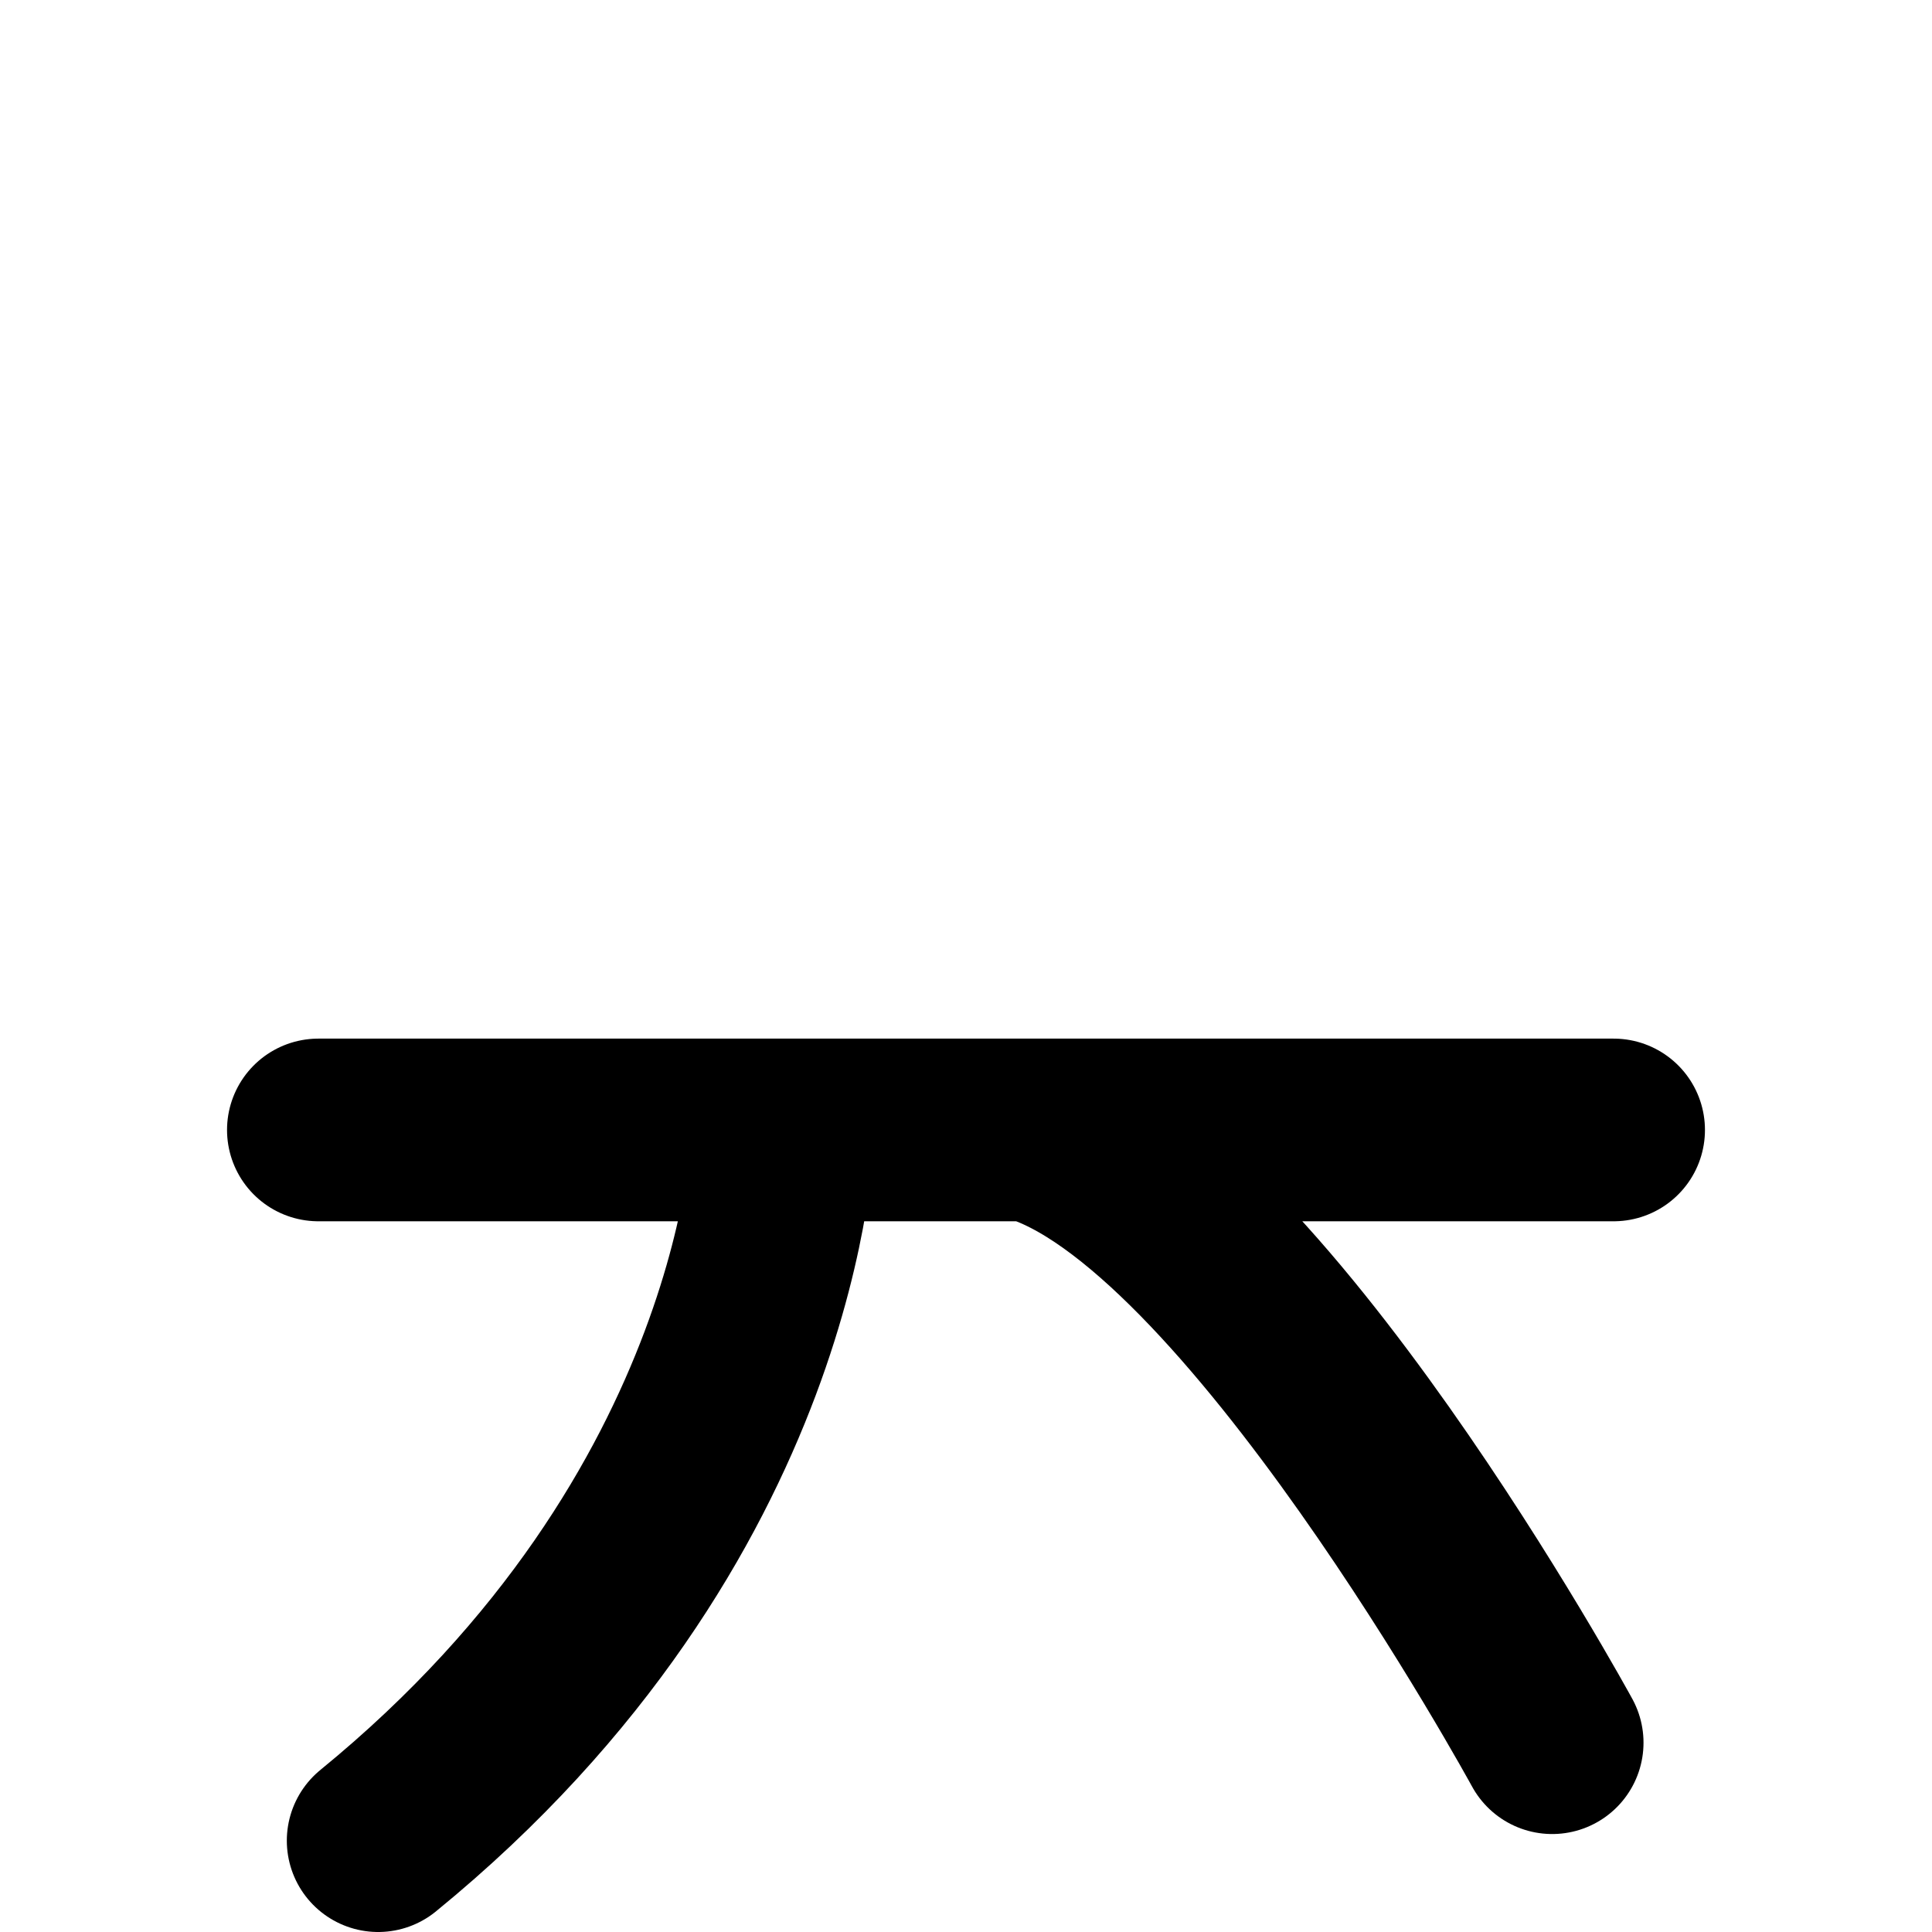
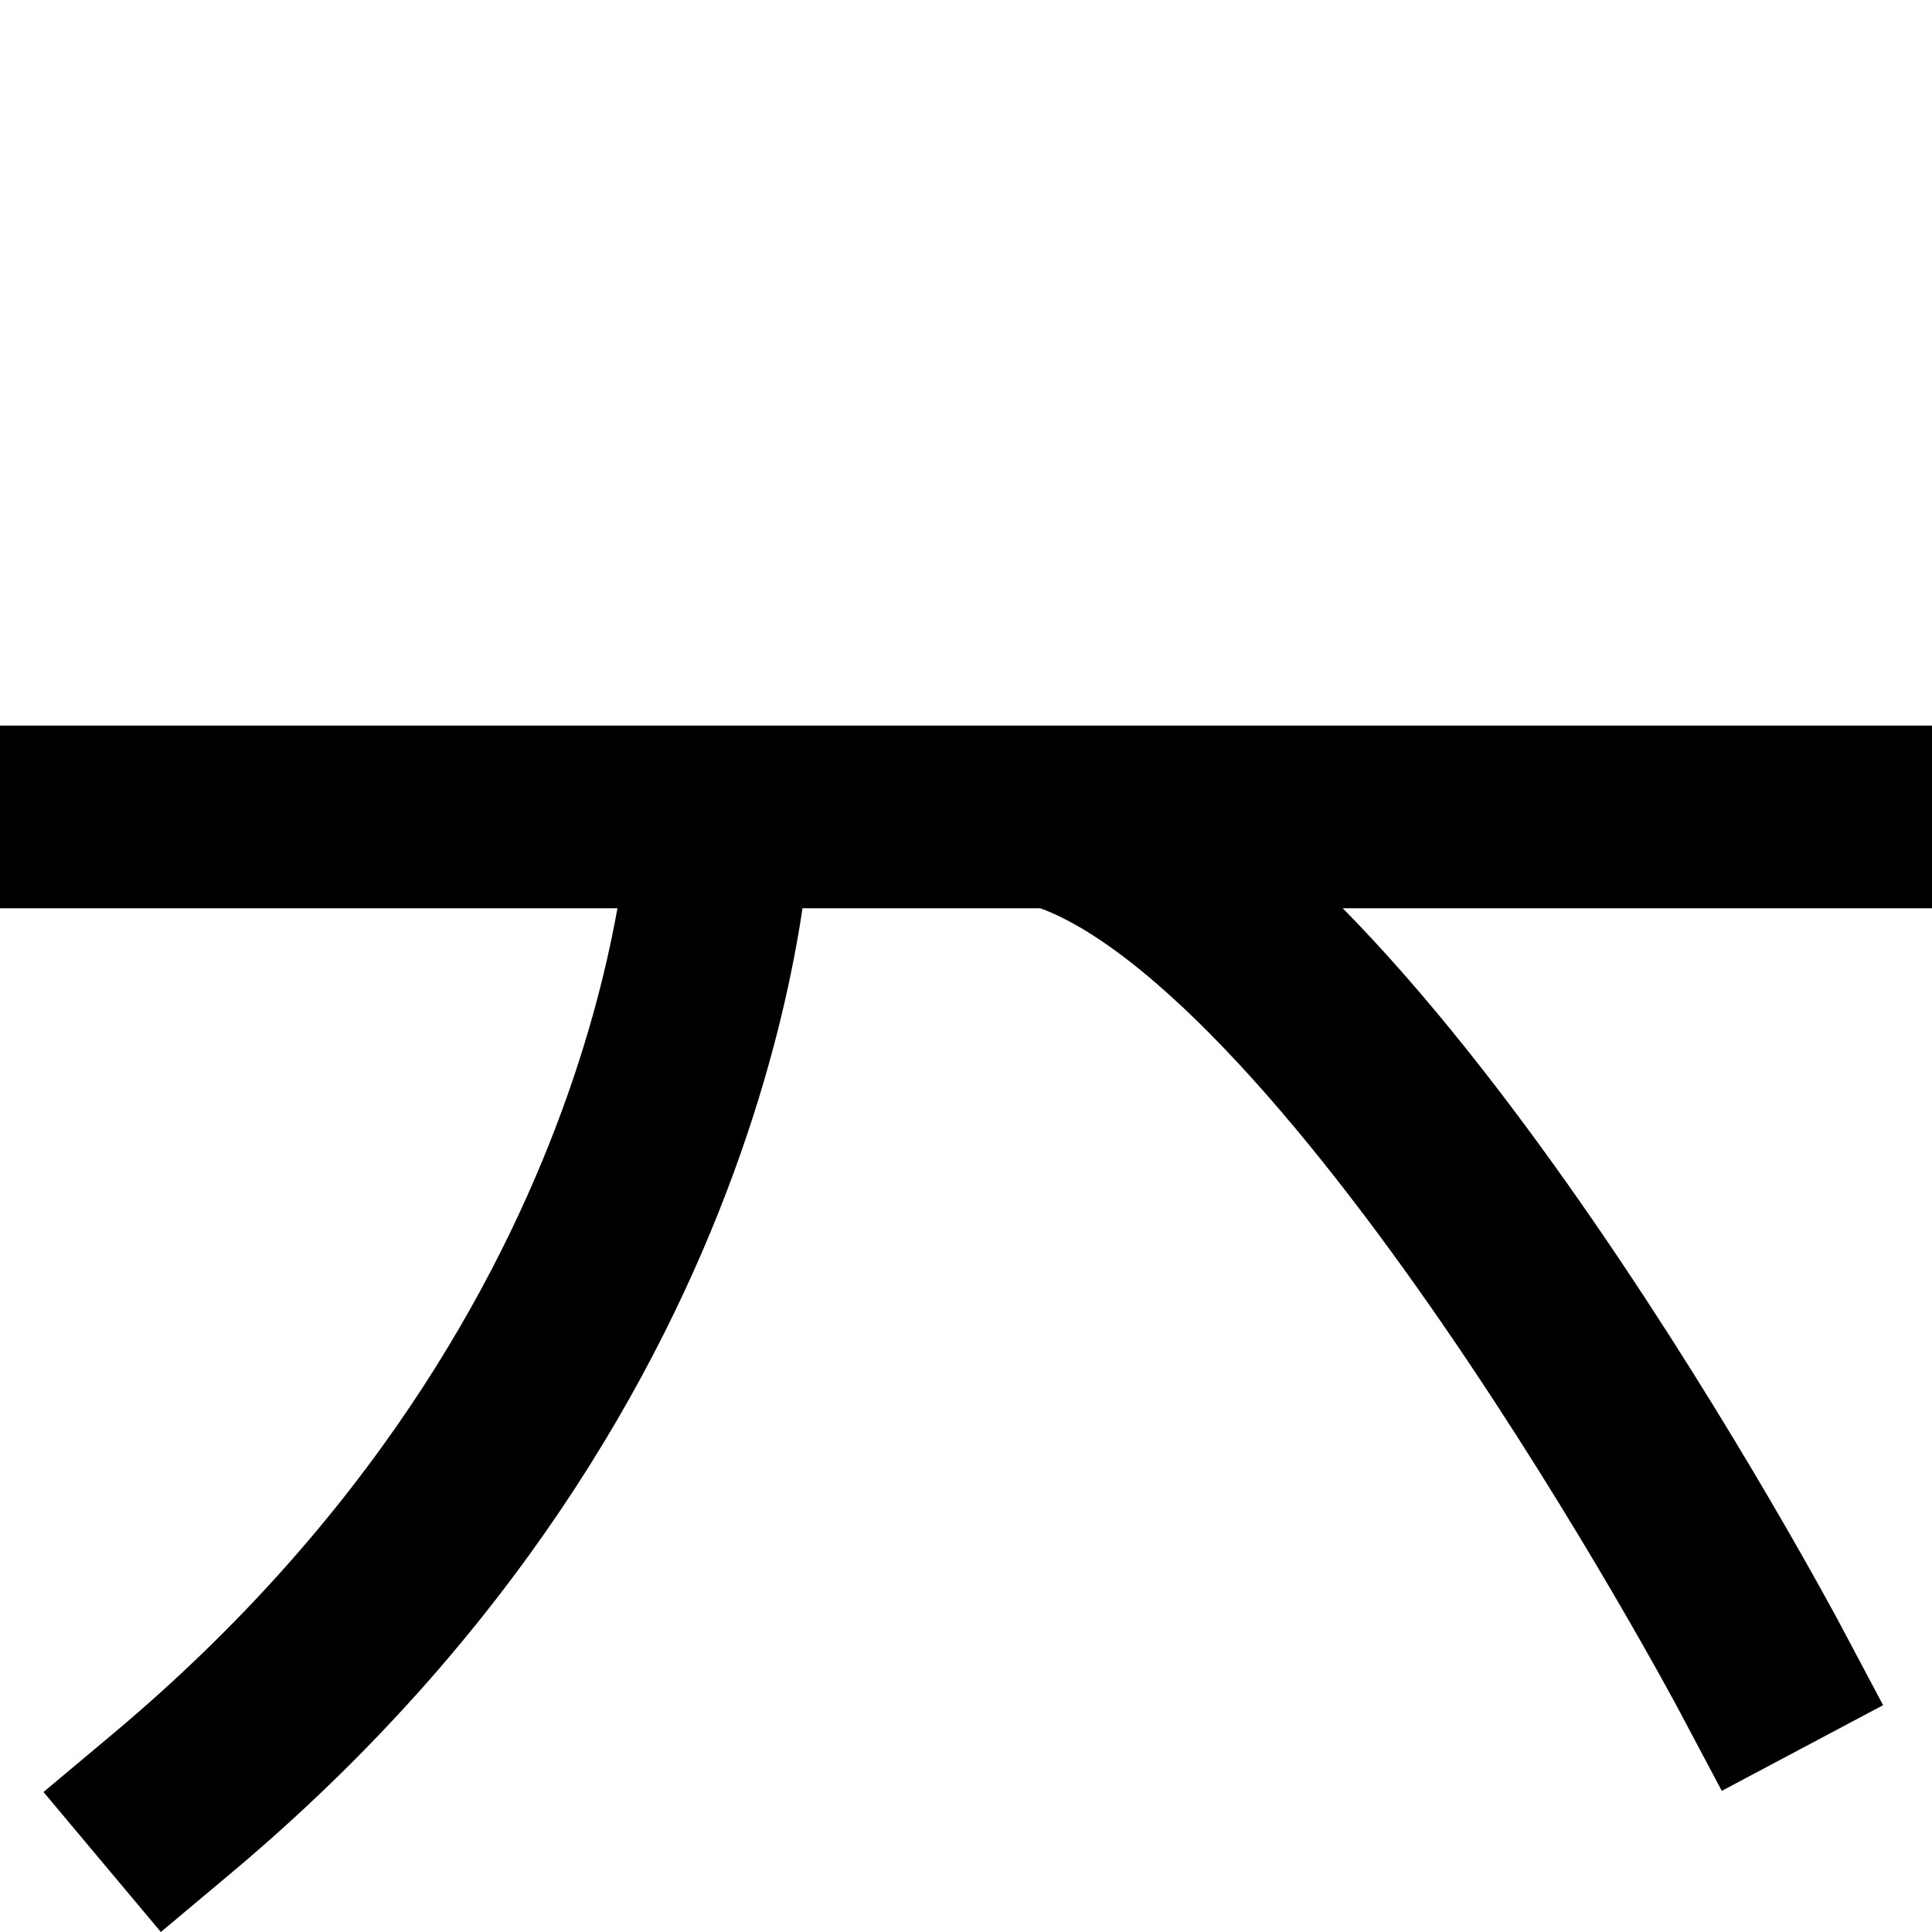
<svg xmlns="http://www.w3.org/2000/svg" width="153.916mm" height="153.916mm" viewBox="0 0 153.916 153.916" version="1.1" id="svg1" xml:space="preserve">
  <defs id="defs1" />
  <g id="layer1" style="display:inline">
-     <path id="path148-2" style="display:inline;fill:none;fill-opacity:1;stroke:#000000;stroke-width:14.552;stroke-linecap:round;stroke-linejoin:round;stroke-dasharray:none;stroke-opacity:1" d="m 123.657,138.835 c 0,0 -23.945,-43.921 -41.54,-48.816 m -19.712,0 c 0,0 -0.529,30.692 -32.279,56.621 m -4.763,-56.621 H 128.552" />
+     <path id="path148-2" style="display:inline;fill:none;fill-opacity:1;stroke:#000000;stroke-width:14.552;stroke-linecap:square;stroke-linejoin:miter;stroke-dasharray:none;stroke-opacity:1" d="m 140.182,132.833 c 0,0 -32.377,-60.958 -56.167,-67.752 H 57.362 c 0,0 -0.716,42.597 -43.646,78.585 M 0,65.082 h 153.916 z" />
  </g>
</svg>
